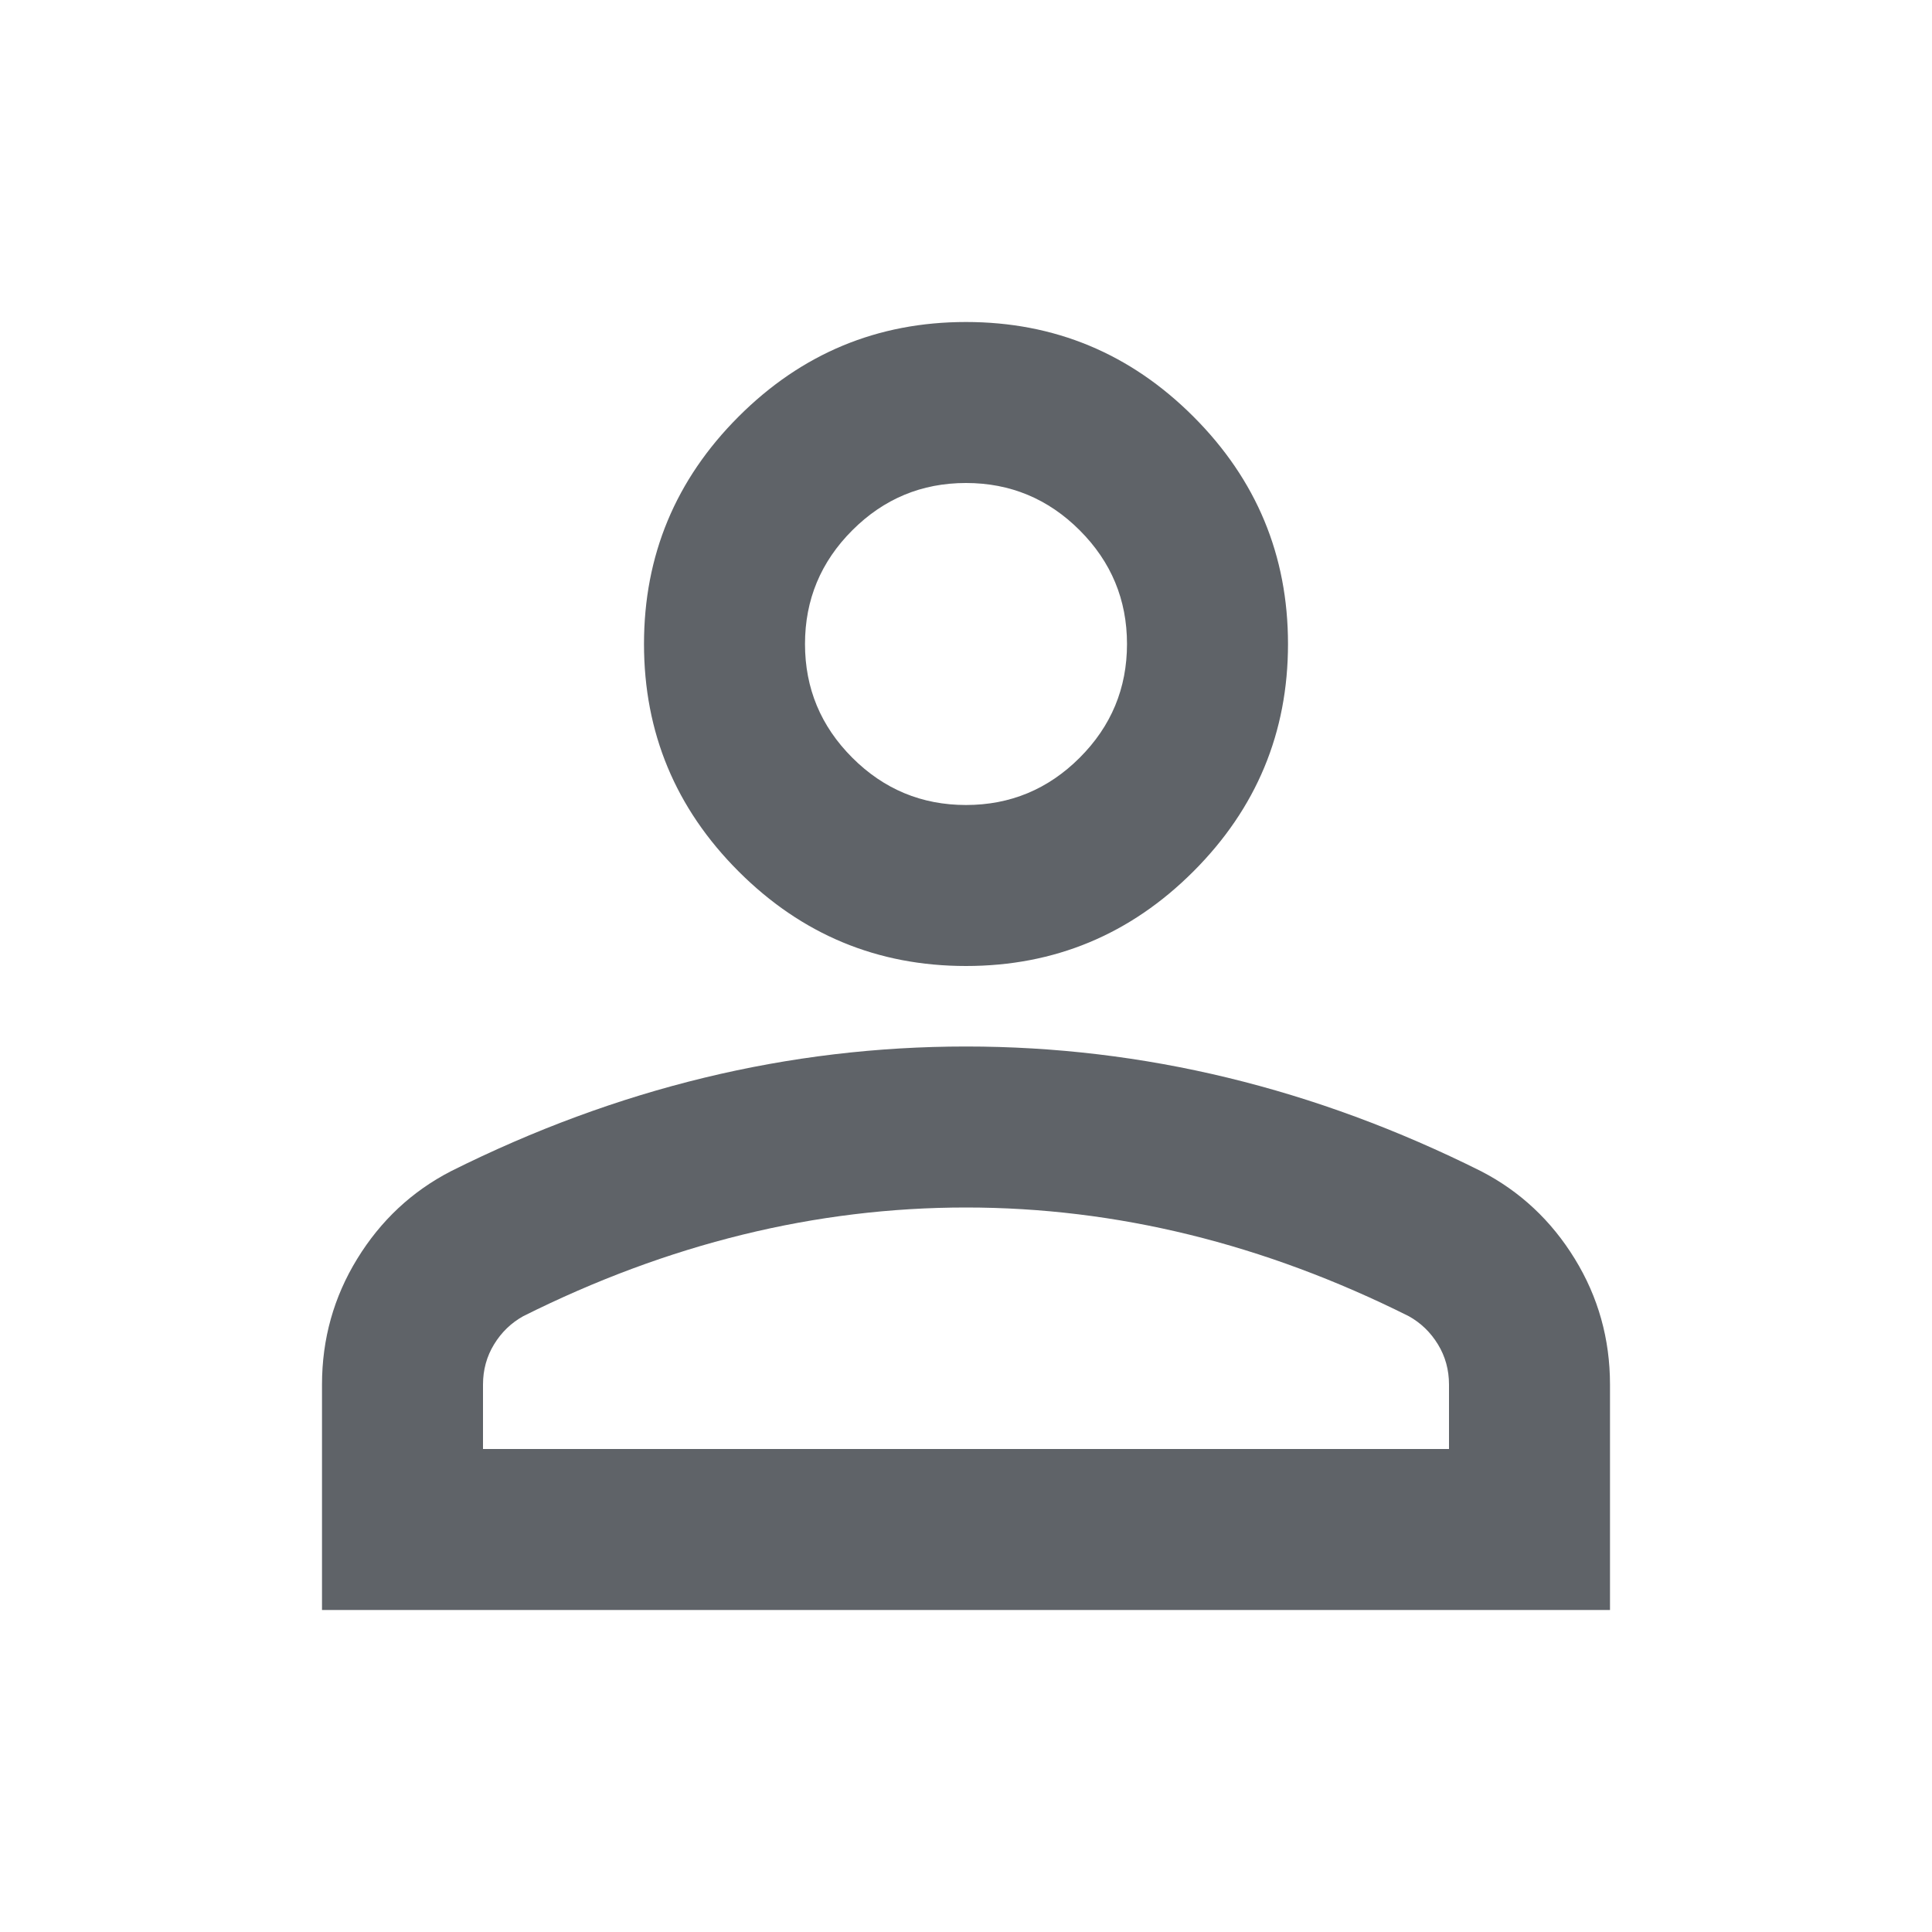
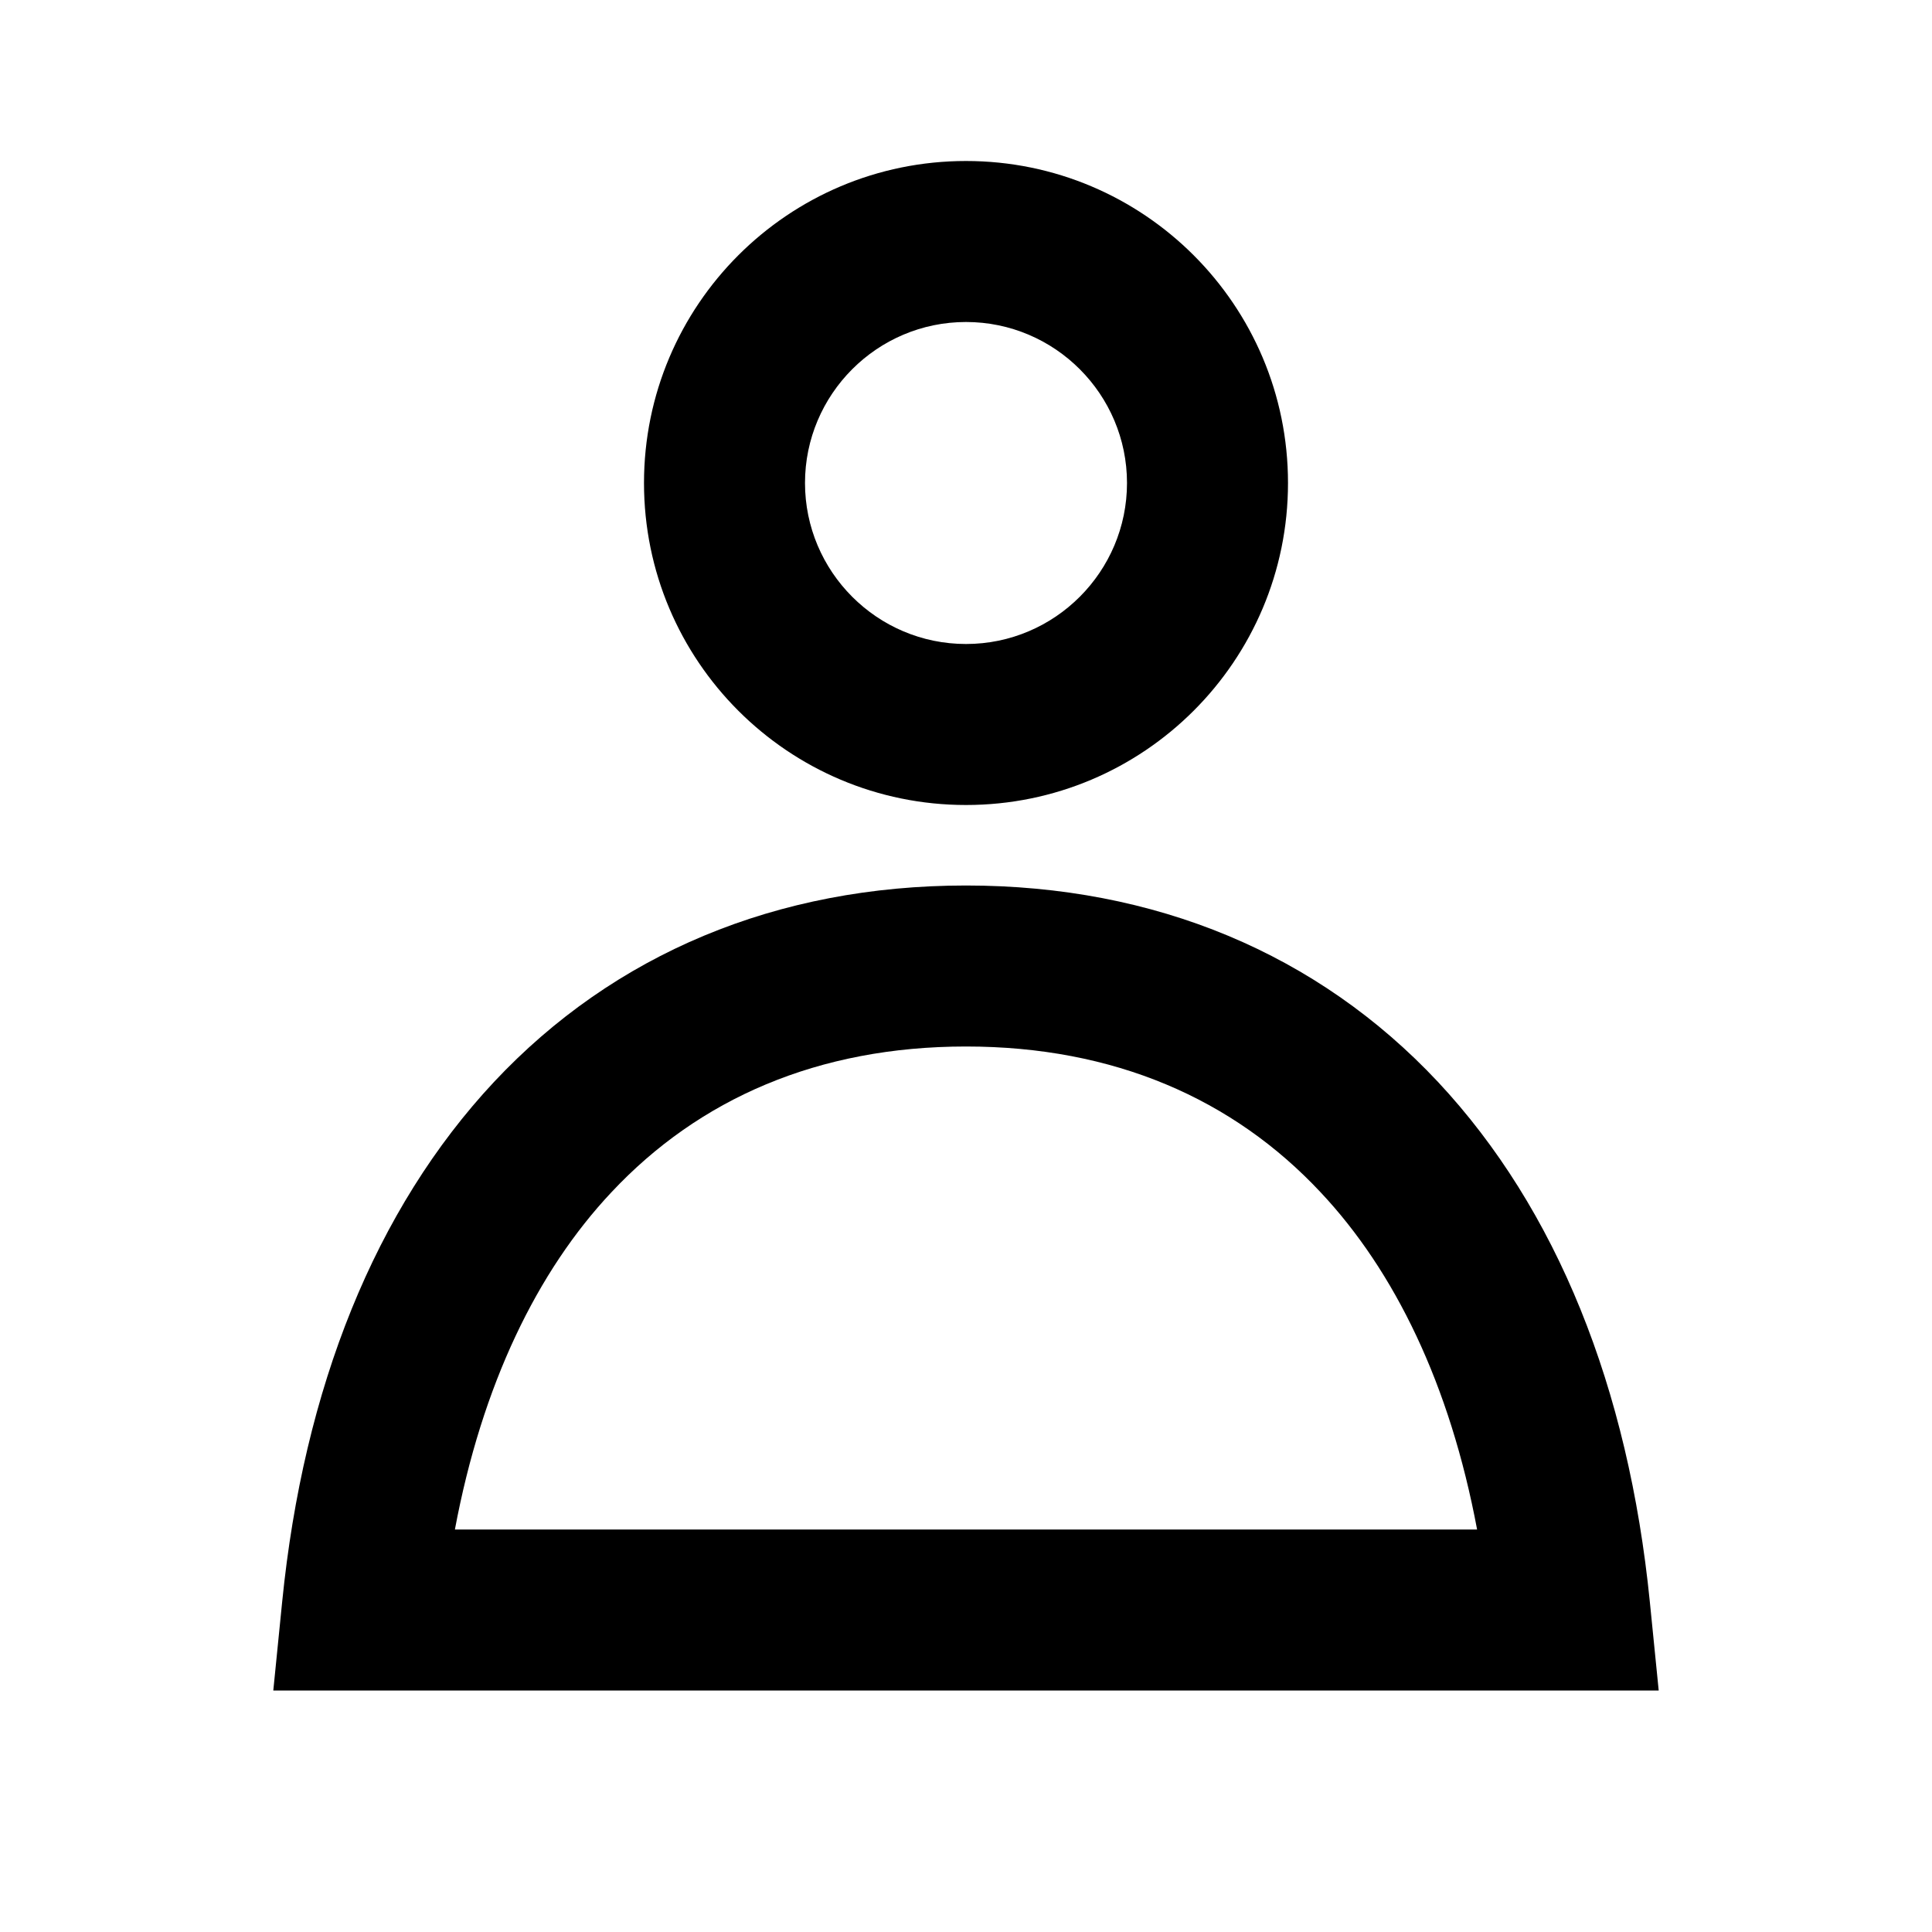
- <svg xmlns="http://www.w3.org/2000/svg" height="24px" viewBox="0 -960 960 960" width="24px" fill="#5f6368">
-   <path d="M480-480q-66 0-113-47t-47-113q0-66 47-113t113-47q66 0 113 47t47 113q0 66-47 113t-113 47ZM160-160v-112q0-34 17.5-62.5T224-378q62-31 126-46.5T480-440q66 0 130 15.5T736-378q29 15 46.5 43.5T800-272v112H160Zm80-80h480v-32q0-11-5.5-20T700-306q-54-27-109-40.5T480-360q-56 0-111 13.5T260-306q-9 5-14.5 14t-5.5 20v32Zm240-320q33 0 56.5-23.5T560-640q0-33-23.5-56.5T480-720q-33 0-56.5 23.5T400-640q0 33 23.5 56.5T480-560Zm0-80Zm0 400Z" />
+ <svg xmlns="http://www.w3.org/2000/svg" viewBox="0 0 24 24" aria-hidden="true" class="r-4qtqp9 r-yyyyoo r-dnmrzs r-bnwqim r-lrvibr r-m6rgpd r-1nao33i r-lwhw9o r-cnnz9e">
+   <g>
+     <path d="M5.651 19h12.698c-.337-1.8-1.023-3.21-1.945-4.19C15.318 13.65 13.838 13 12 13s-3.317.65-4.404 1.81c-.922.98-1.608 2.39-1.945 4.19zm.486-5.56C7.627 11.85 9.648 11 12 11s4.373.85 5.863 2.44c1.477 1.58 2.366 3.8 2.632 6.46l.11 1.1H3.395l.11-1.1c.266-2.66 1.155-4.88 2.632-6.46zM12 4c-1.105 0-2 .9-2 2s.895 2 2 2 2-.9 2-2-.895-2-2-2zM8 6c0-2.21 1.791-4 4-4s4 1.79 4 4-1.791 4-4 4-4-1.79-4-4z" />
+   </g>
</svg>
